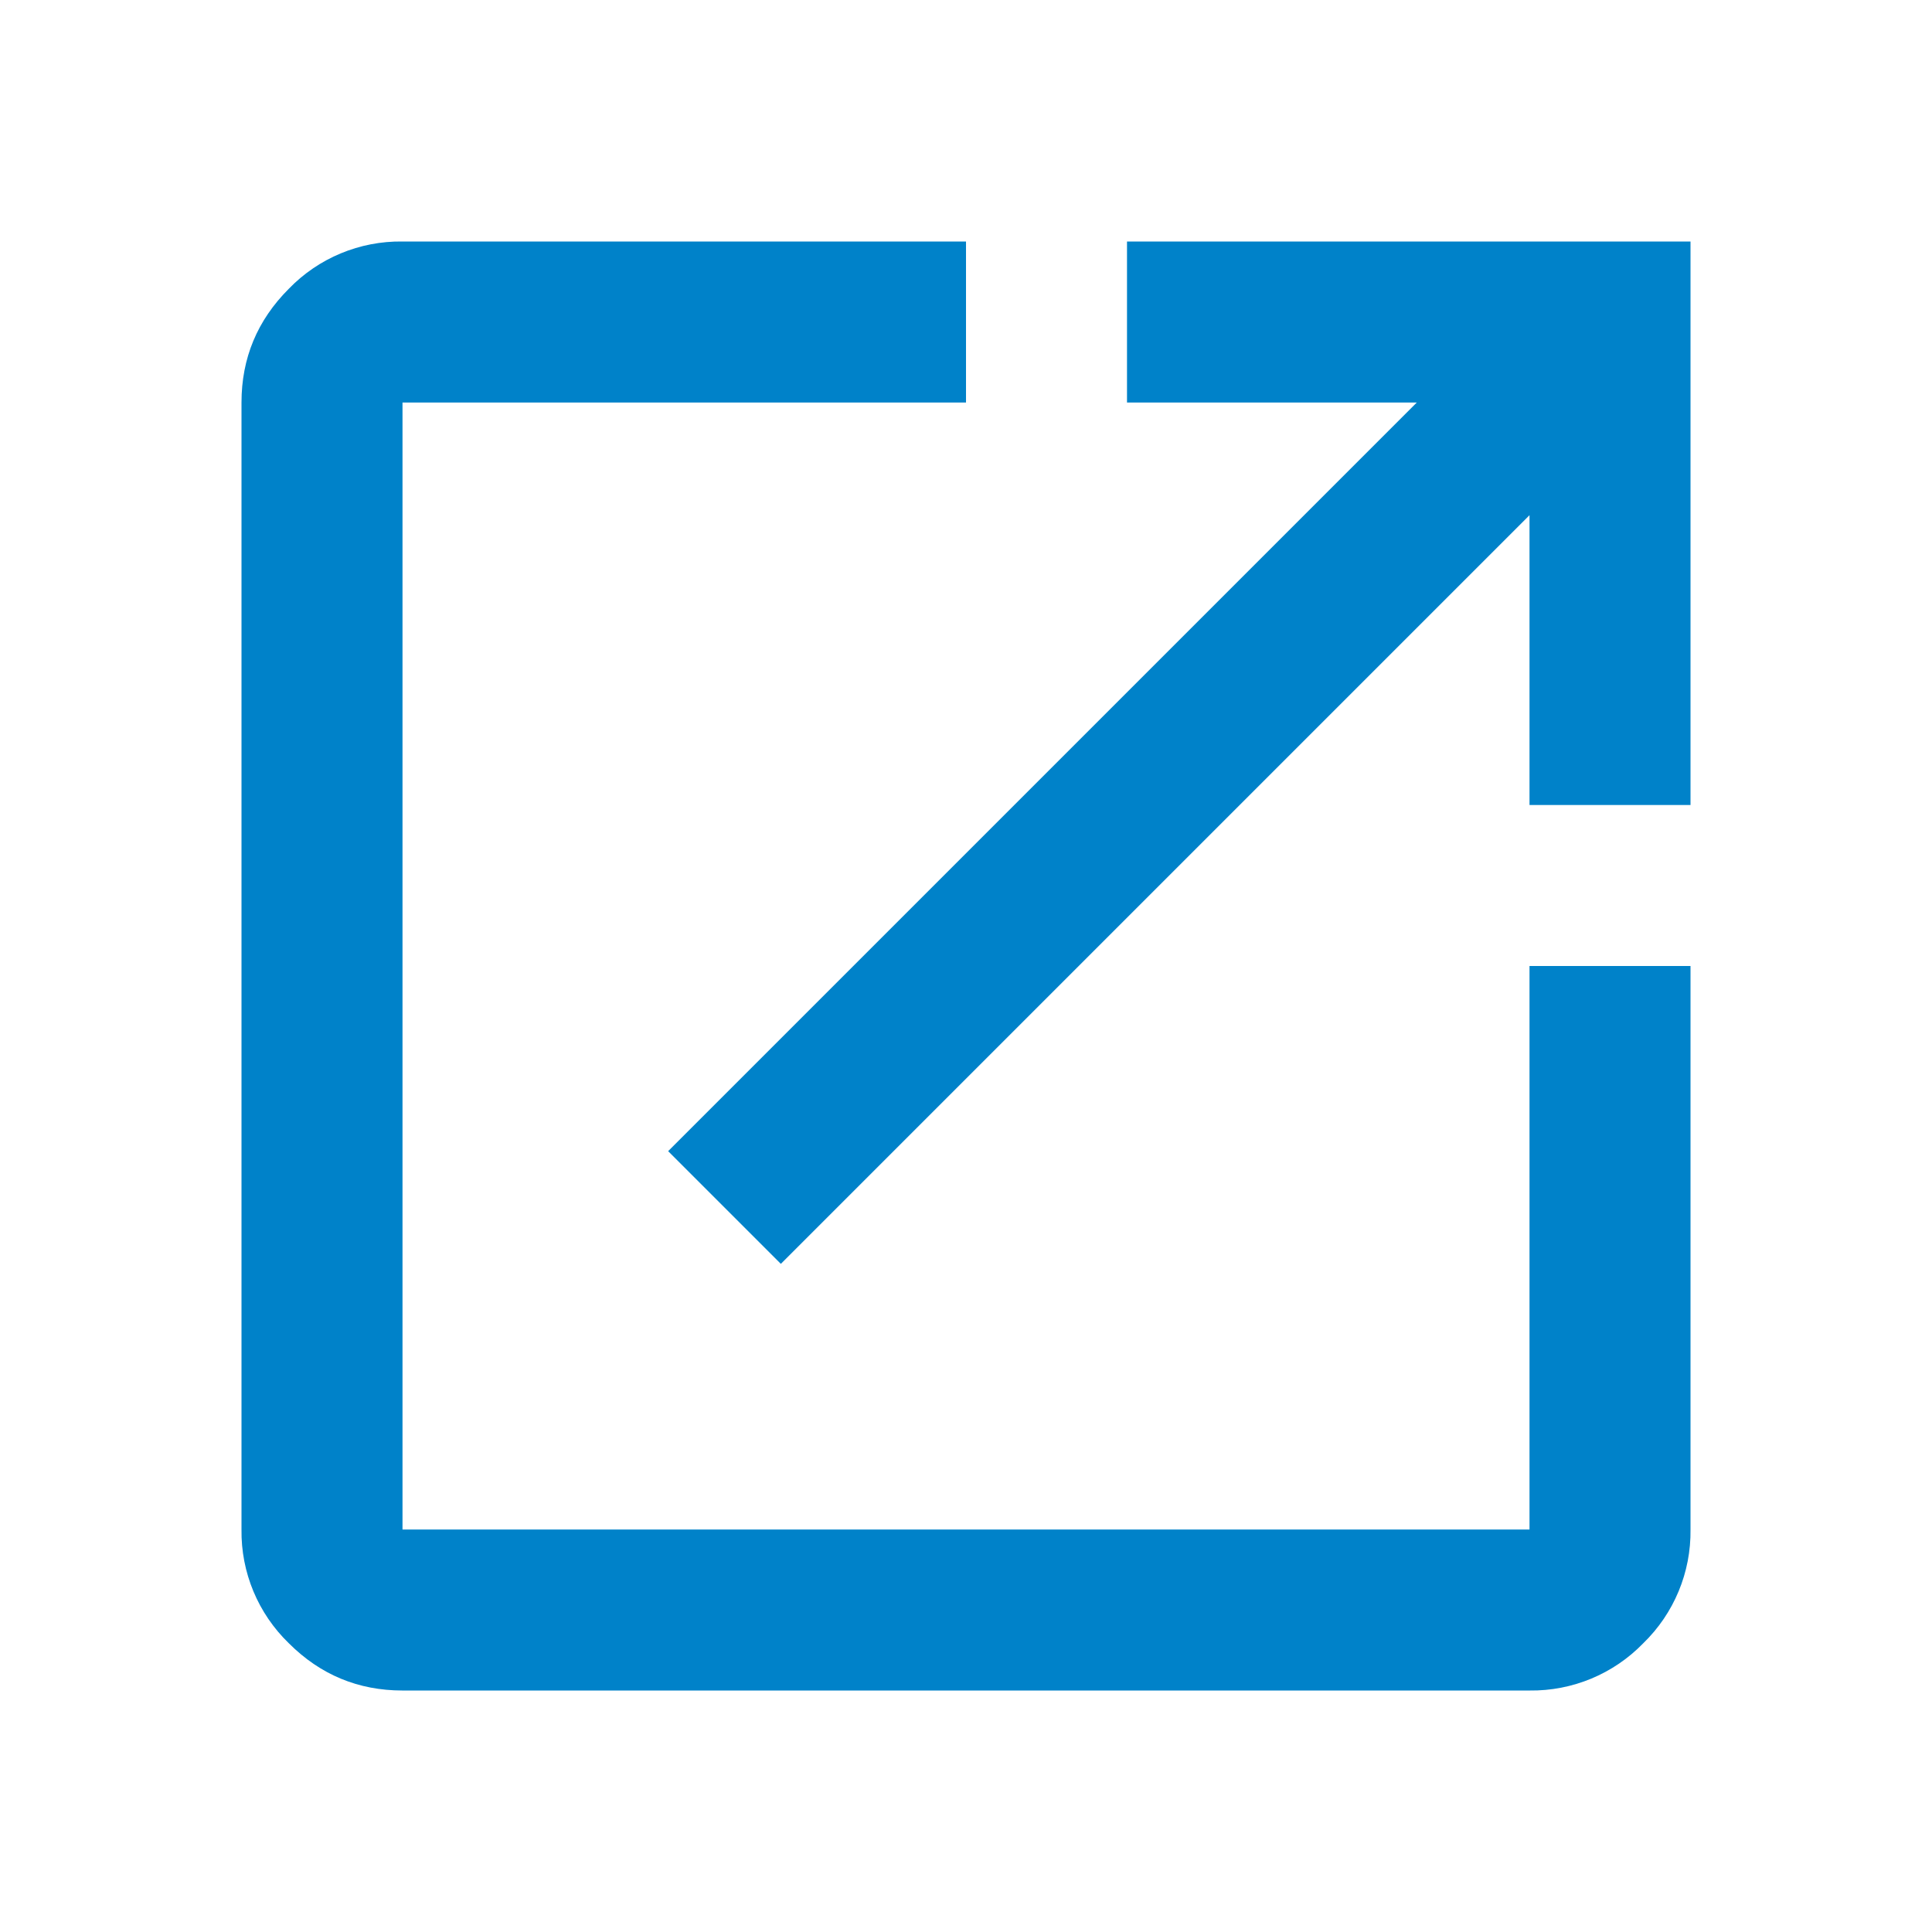
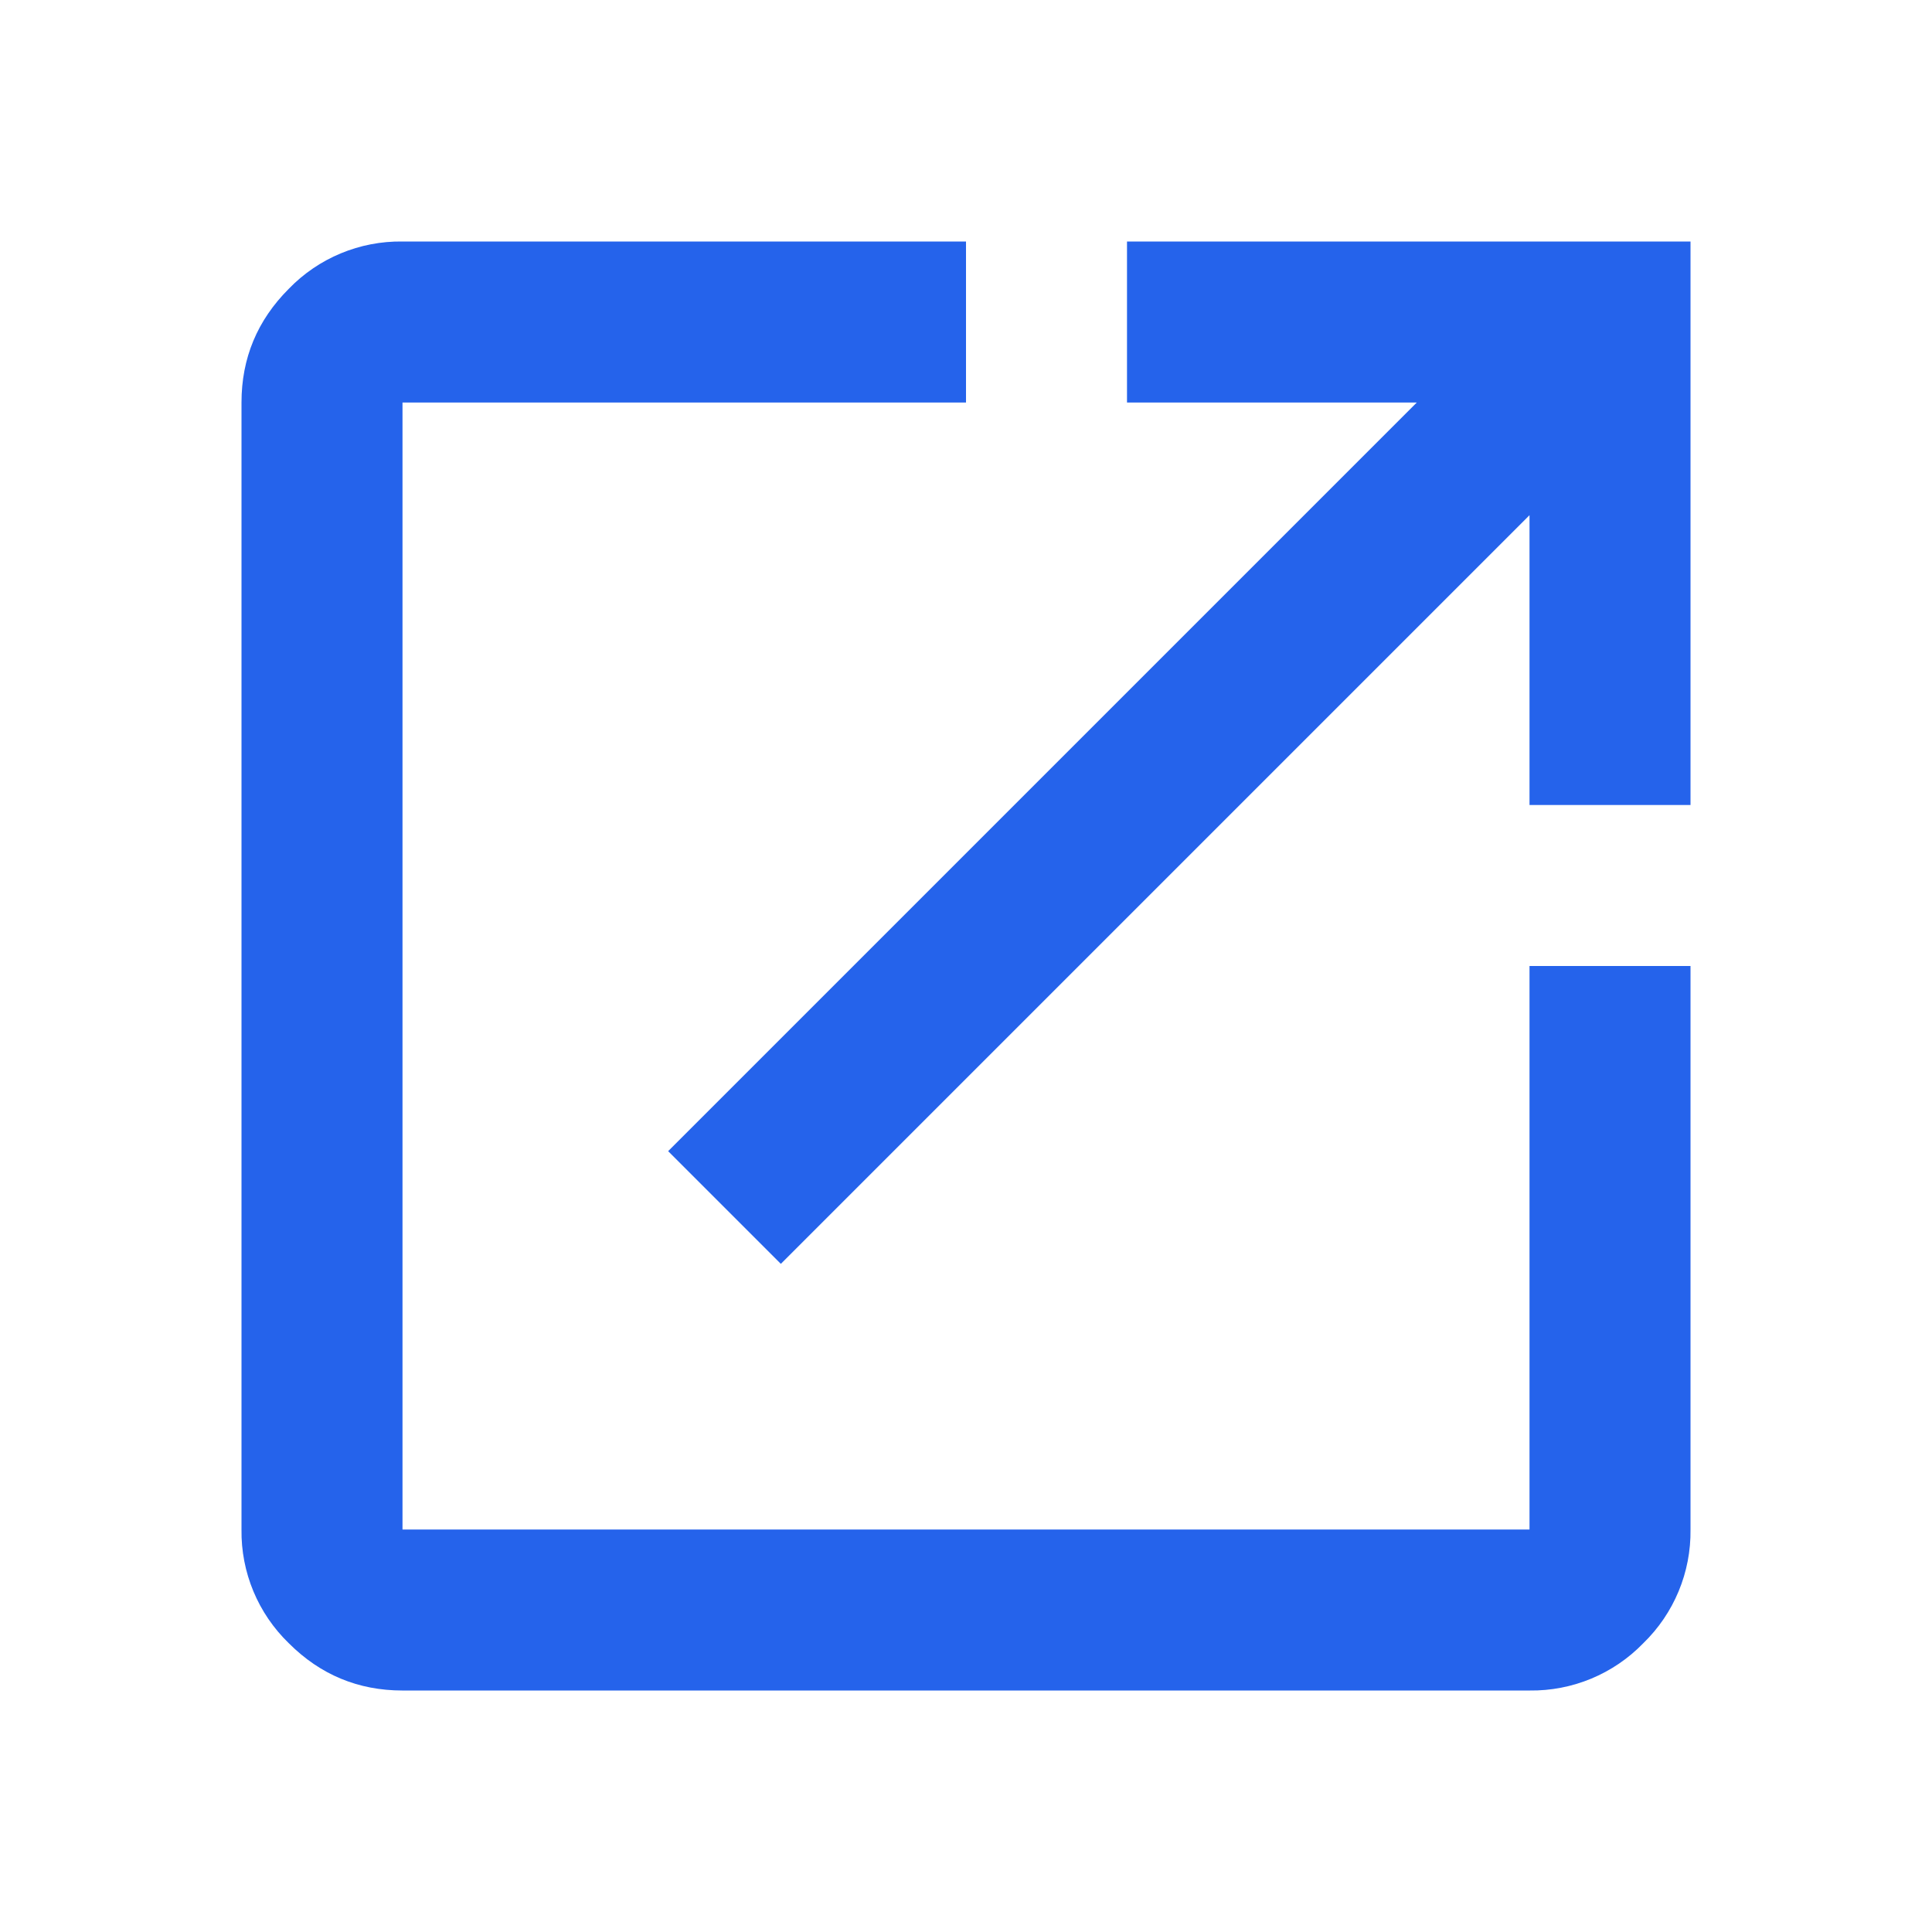
<svg xmlns="http://www.w3.org/2000/svg" viewBox="0 0 16 16" height="16" width="16" xml:space="preserve" style="fill-rule:evenodd;clip-rule:evenodd;stroke-linejoin:round;stroke-miterlimit:2">
-   <path d="M5 21c-.55 0-1.021-.196-1.412-.587A1.927 1.927 0 0 1 3 19V5c0-.55.196-1.021.588-1.413A1.926 1.926 0 0 1 5 3h7v2H5v14h14v-7h2v7a1.93 1.93 0 0 1-.587 1.413A1.93 1.93 0 0 1 19 21H5Zm4.7-5.3-1.4-1.4L17.6 5H14V3h7v7h-2V6.4l-9.3 9.3Z" style="fill:#0082c9;fill-rule:nonzero" transform="scale(.66667)" />
+   <path d="M5 21c-.55 0-1.021-.196-1.412-.587A1.927 1.927 0 0 1 3 19V5c0-.55.196-1.021.588-1.413A1.926 1.926 0 0 1 5 3h7v2H5v14h14v-7h2v7a1.93 1.93 0 0 1-.587 1.413A1.93 1.93 0 0 1 19 21H5Zm4.7-5.3-1.4-1.4L17.6 5H14V3h7v7h-2V6.4l-9.3 9.3Z" style="fill:#2563EB;fill-rule:nonzero" transform="scale(.66667)" />
</svg>
